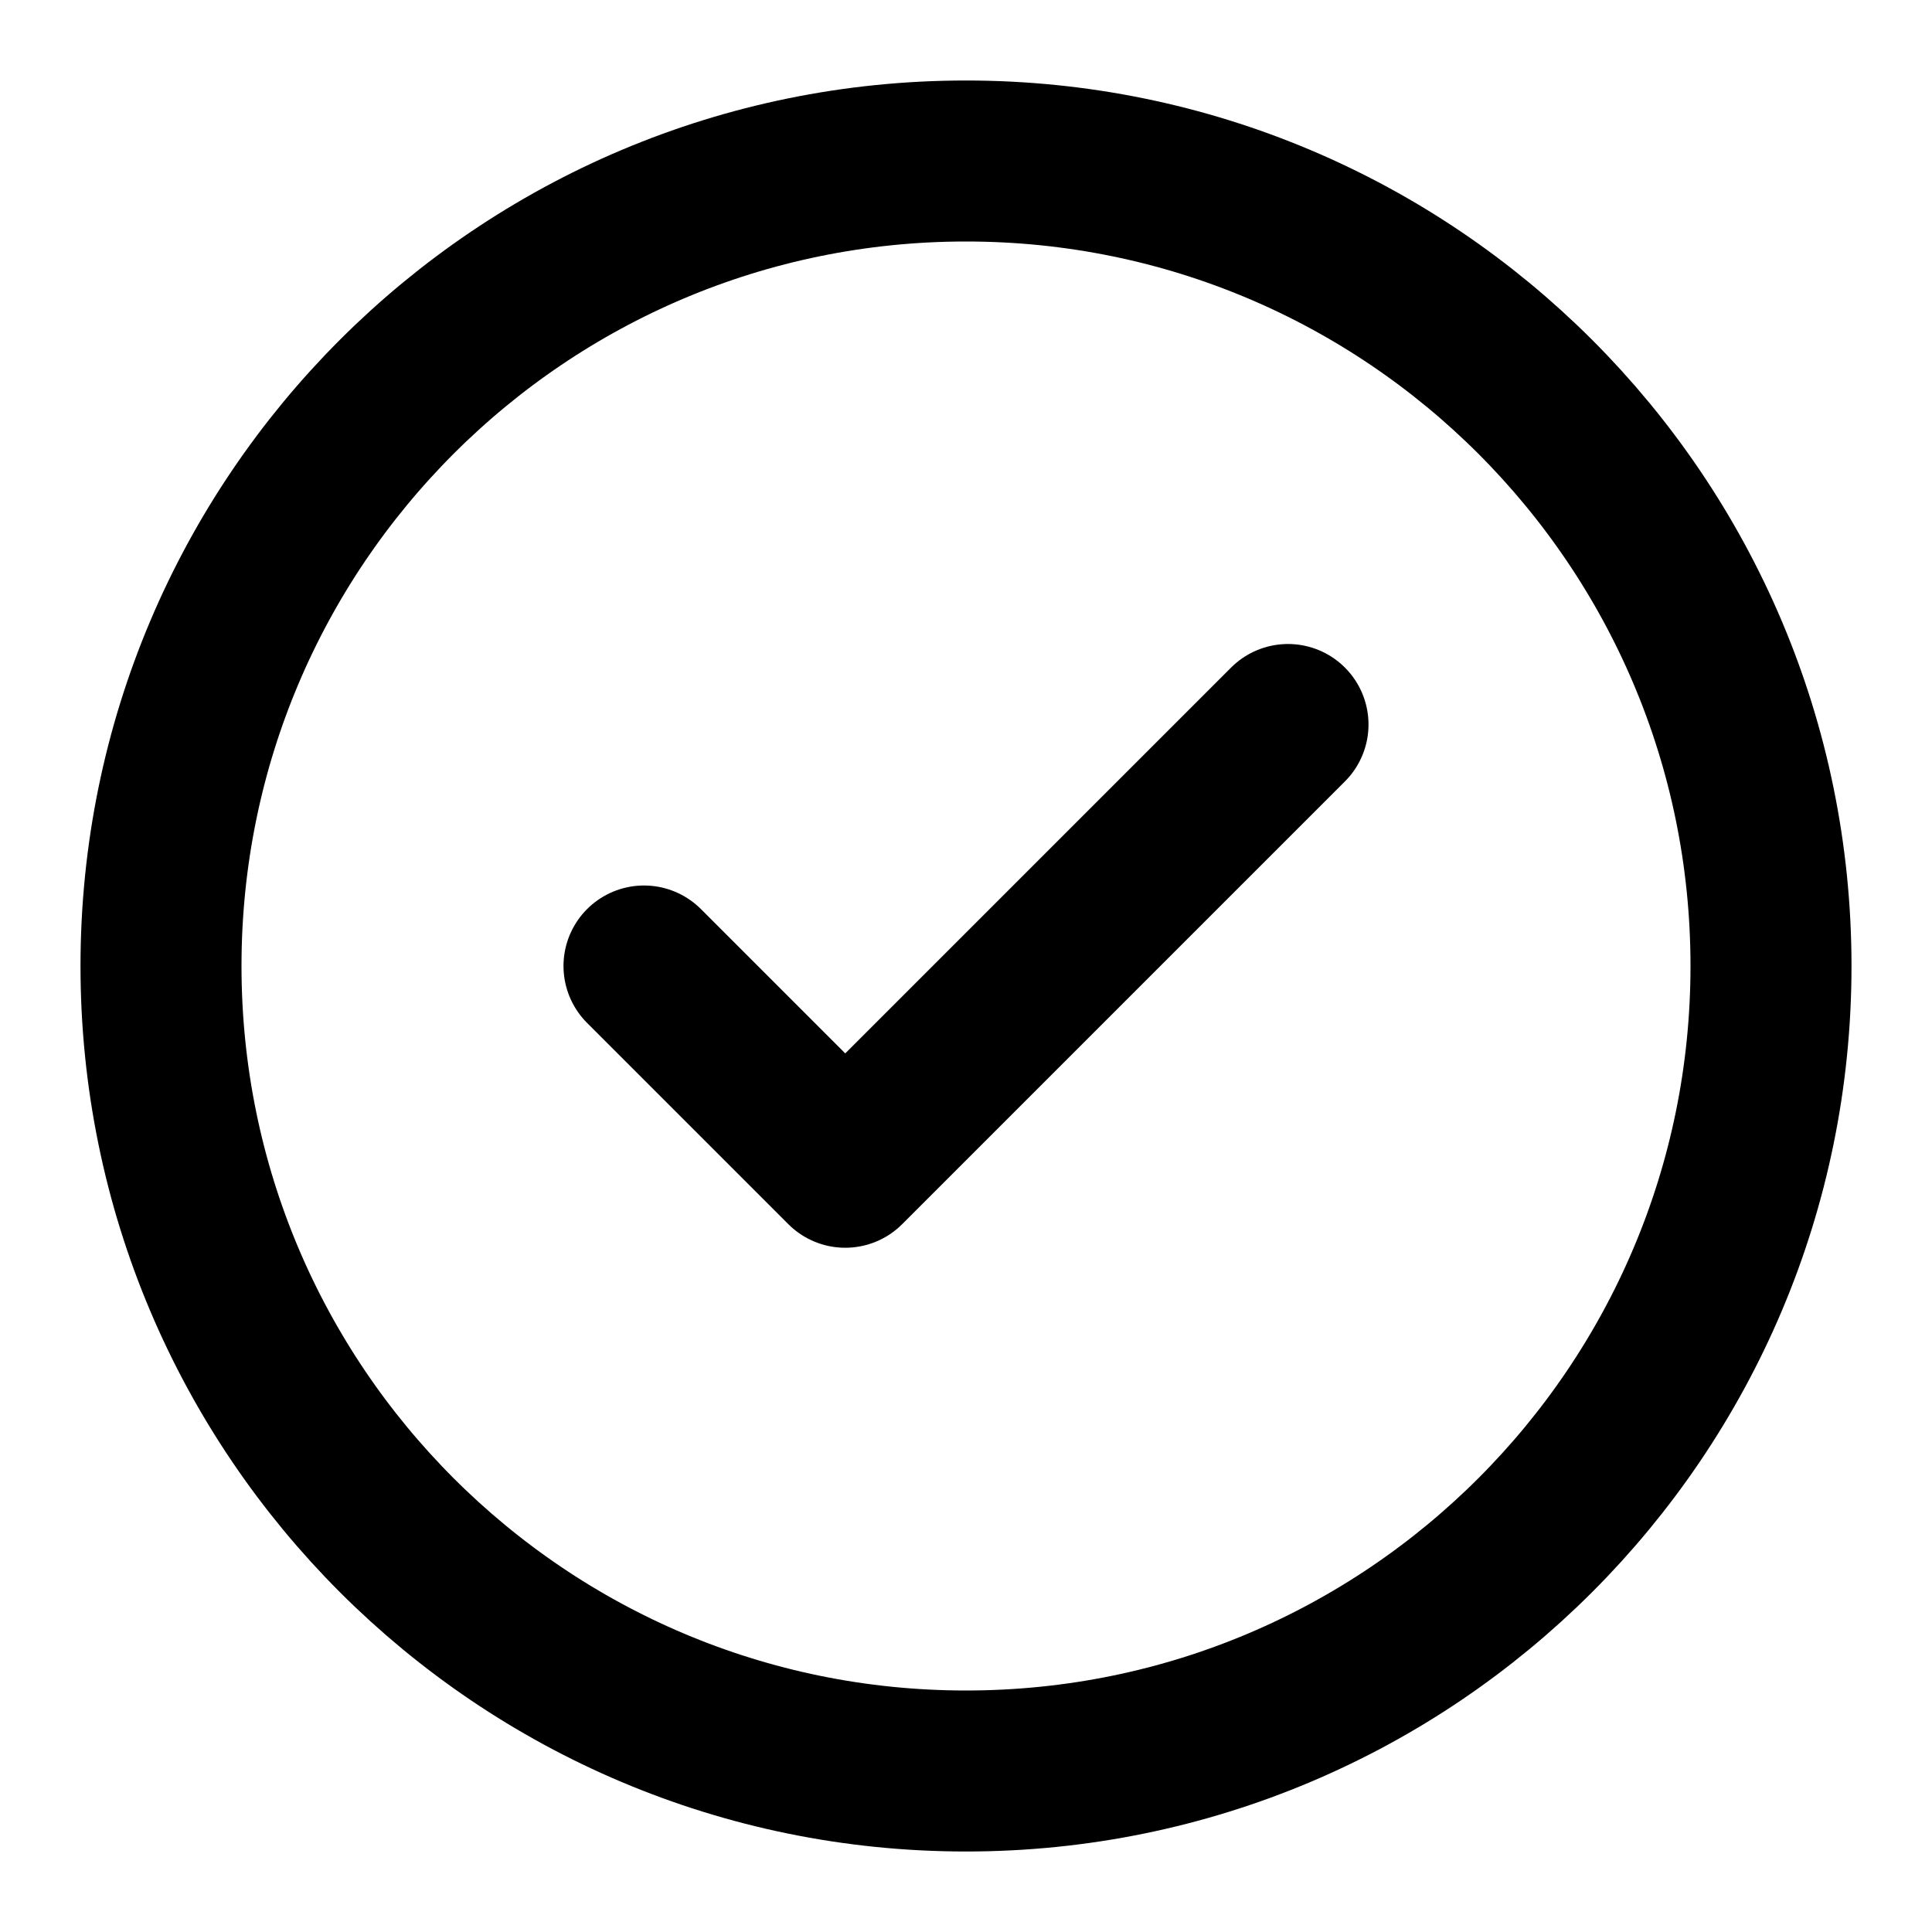
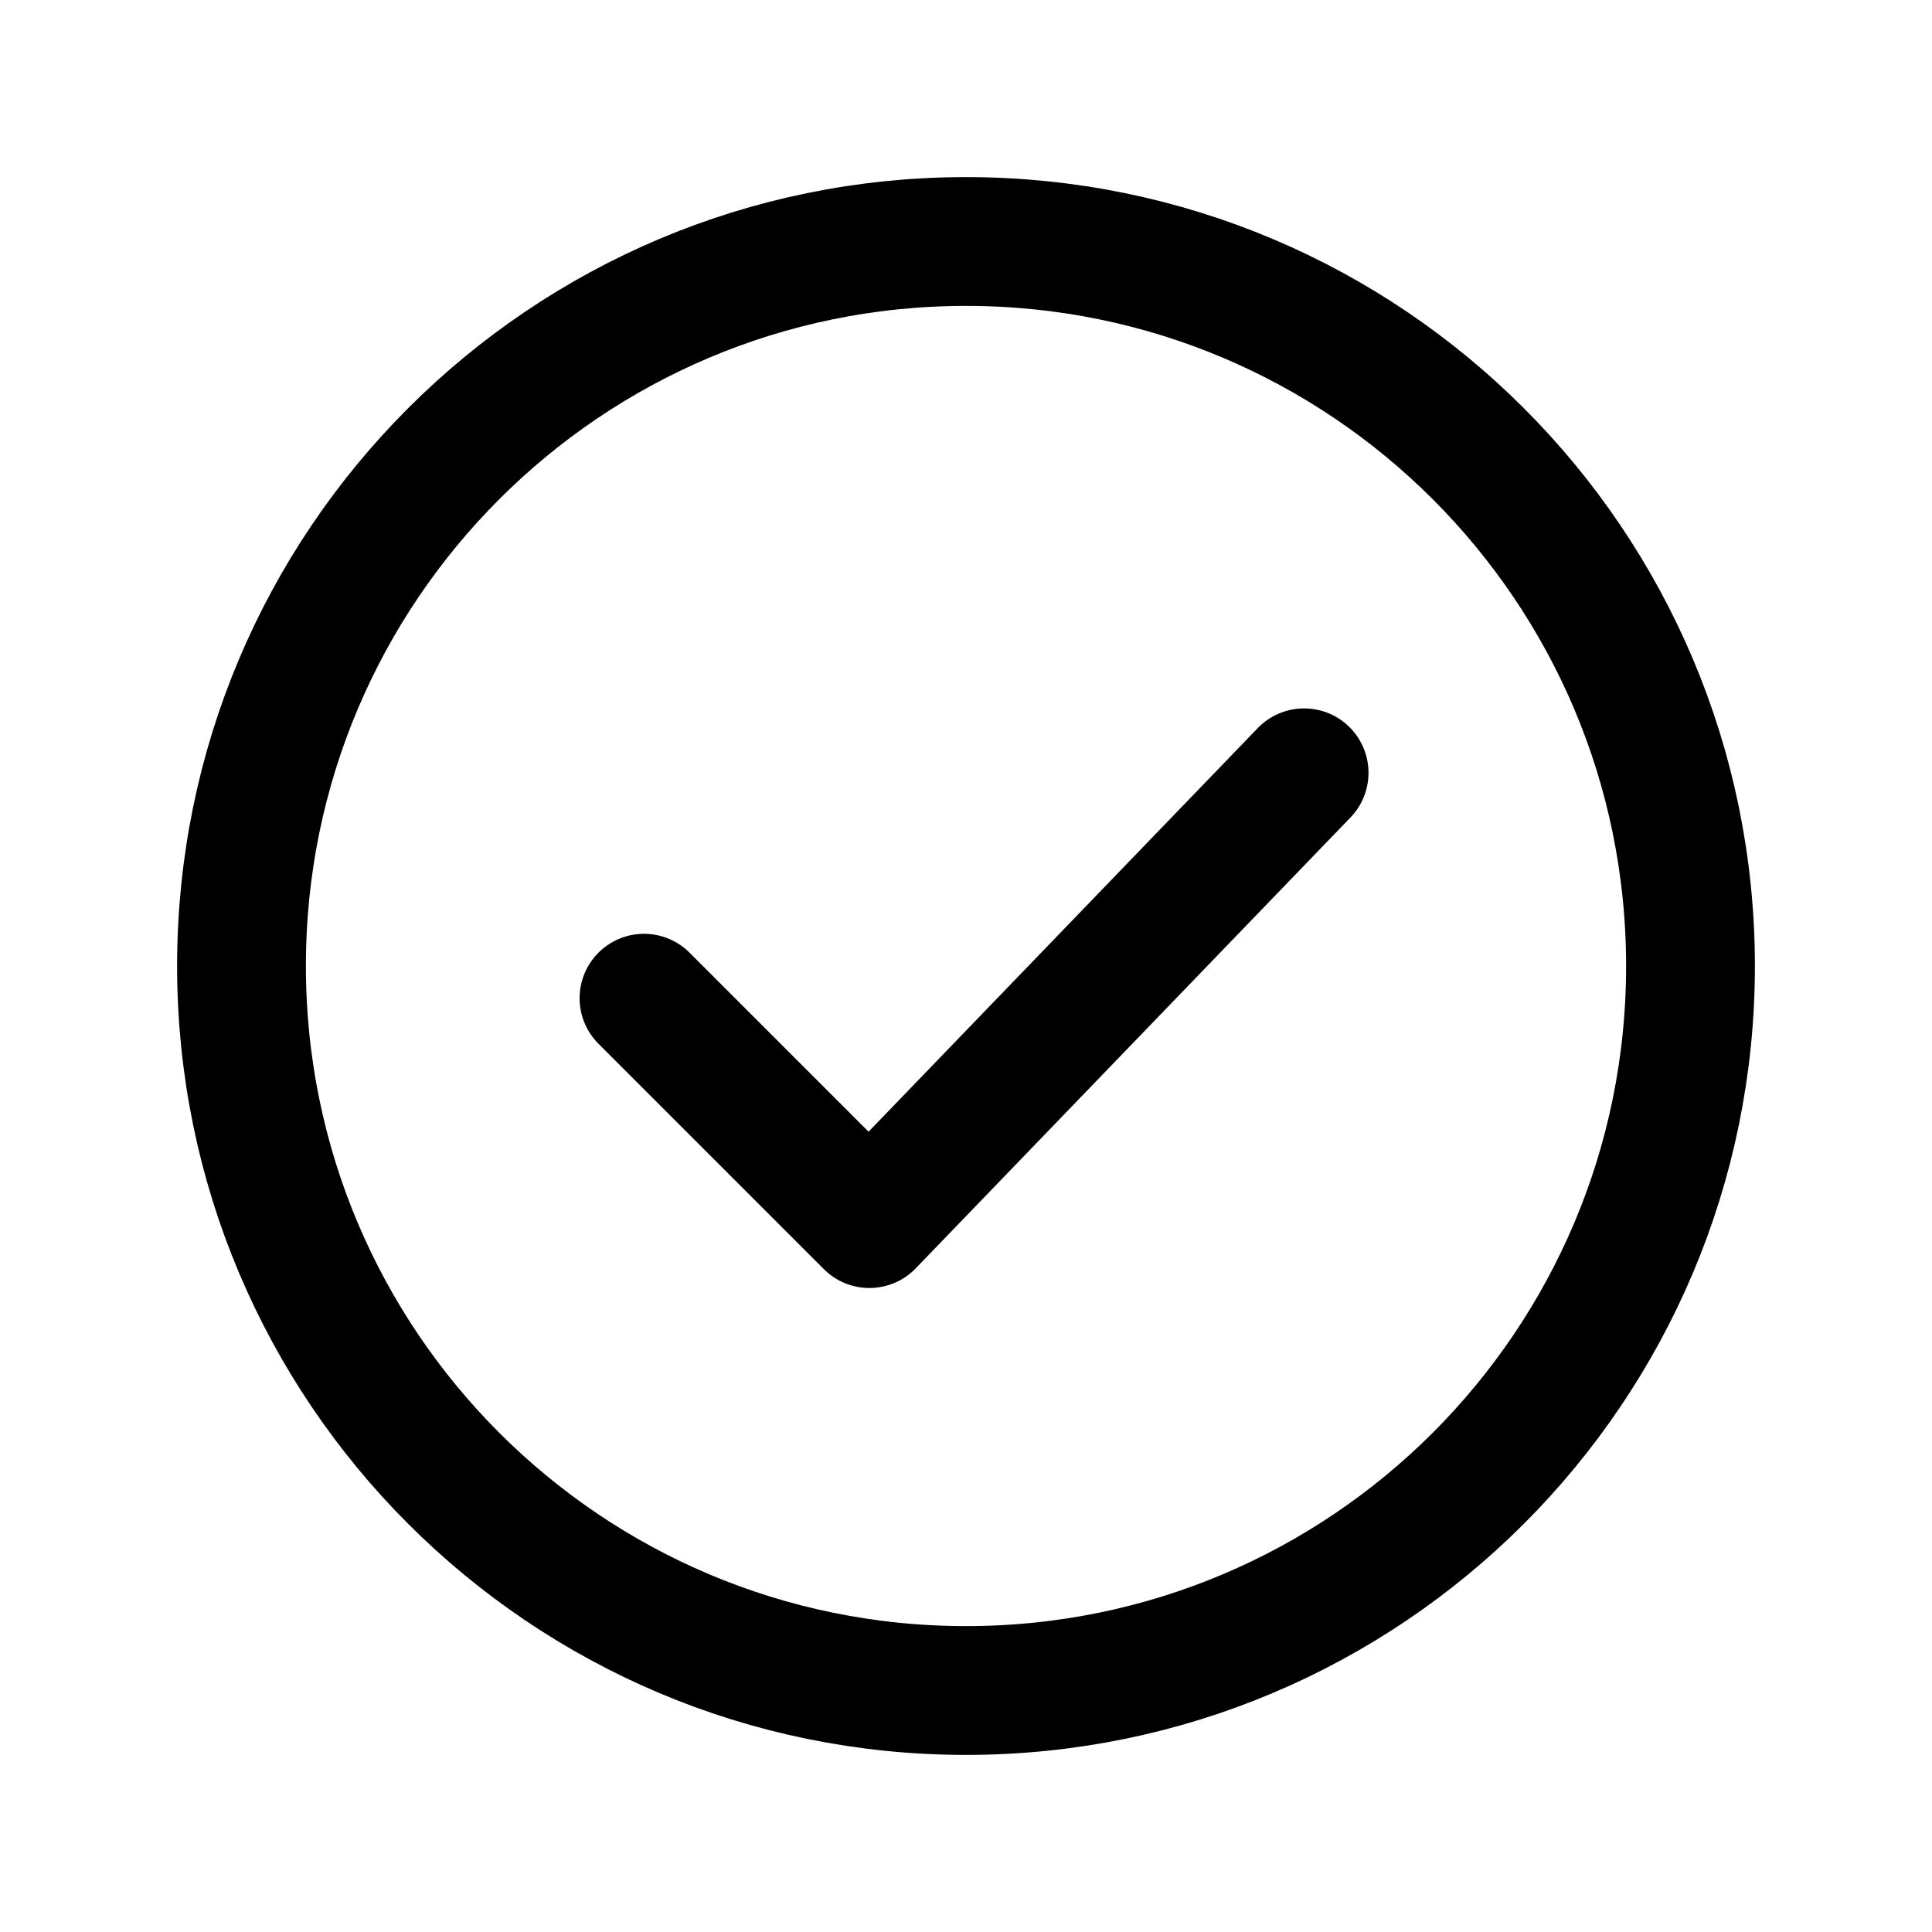
- <svg xmlns="http://www.w3.org/2000/svg" class="lucide lucide-circle-check" width="24" height="24" viewBox="0 0 24 24" fill="none" stroke="currentColor" stroke-width="2" stroke-linecap="round" stroke-linejoin="round">
-   <circle cx="12" cy="12" r="10" />
-   <path d="m16 9-5.5 5.5L8 12" />
+ <svg xmlns="http://www.w3.org/2000/svg" viewBox="0 0 24 24" fill="none" stroke="currentColor" stroke-width="1.6" stroke-linecap="round" stroke-linejoin="round">
+   <circle cx="12" cy="12" r="9" />
+   <path d="m8 12.4 2.8 2.8L16.2 9.6" />
</svg>
